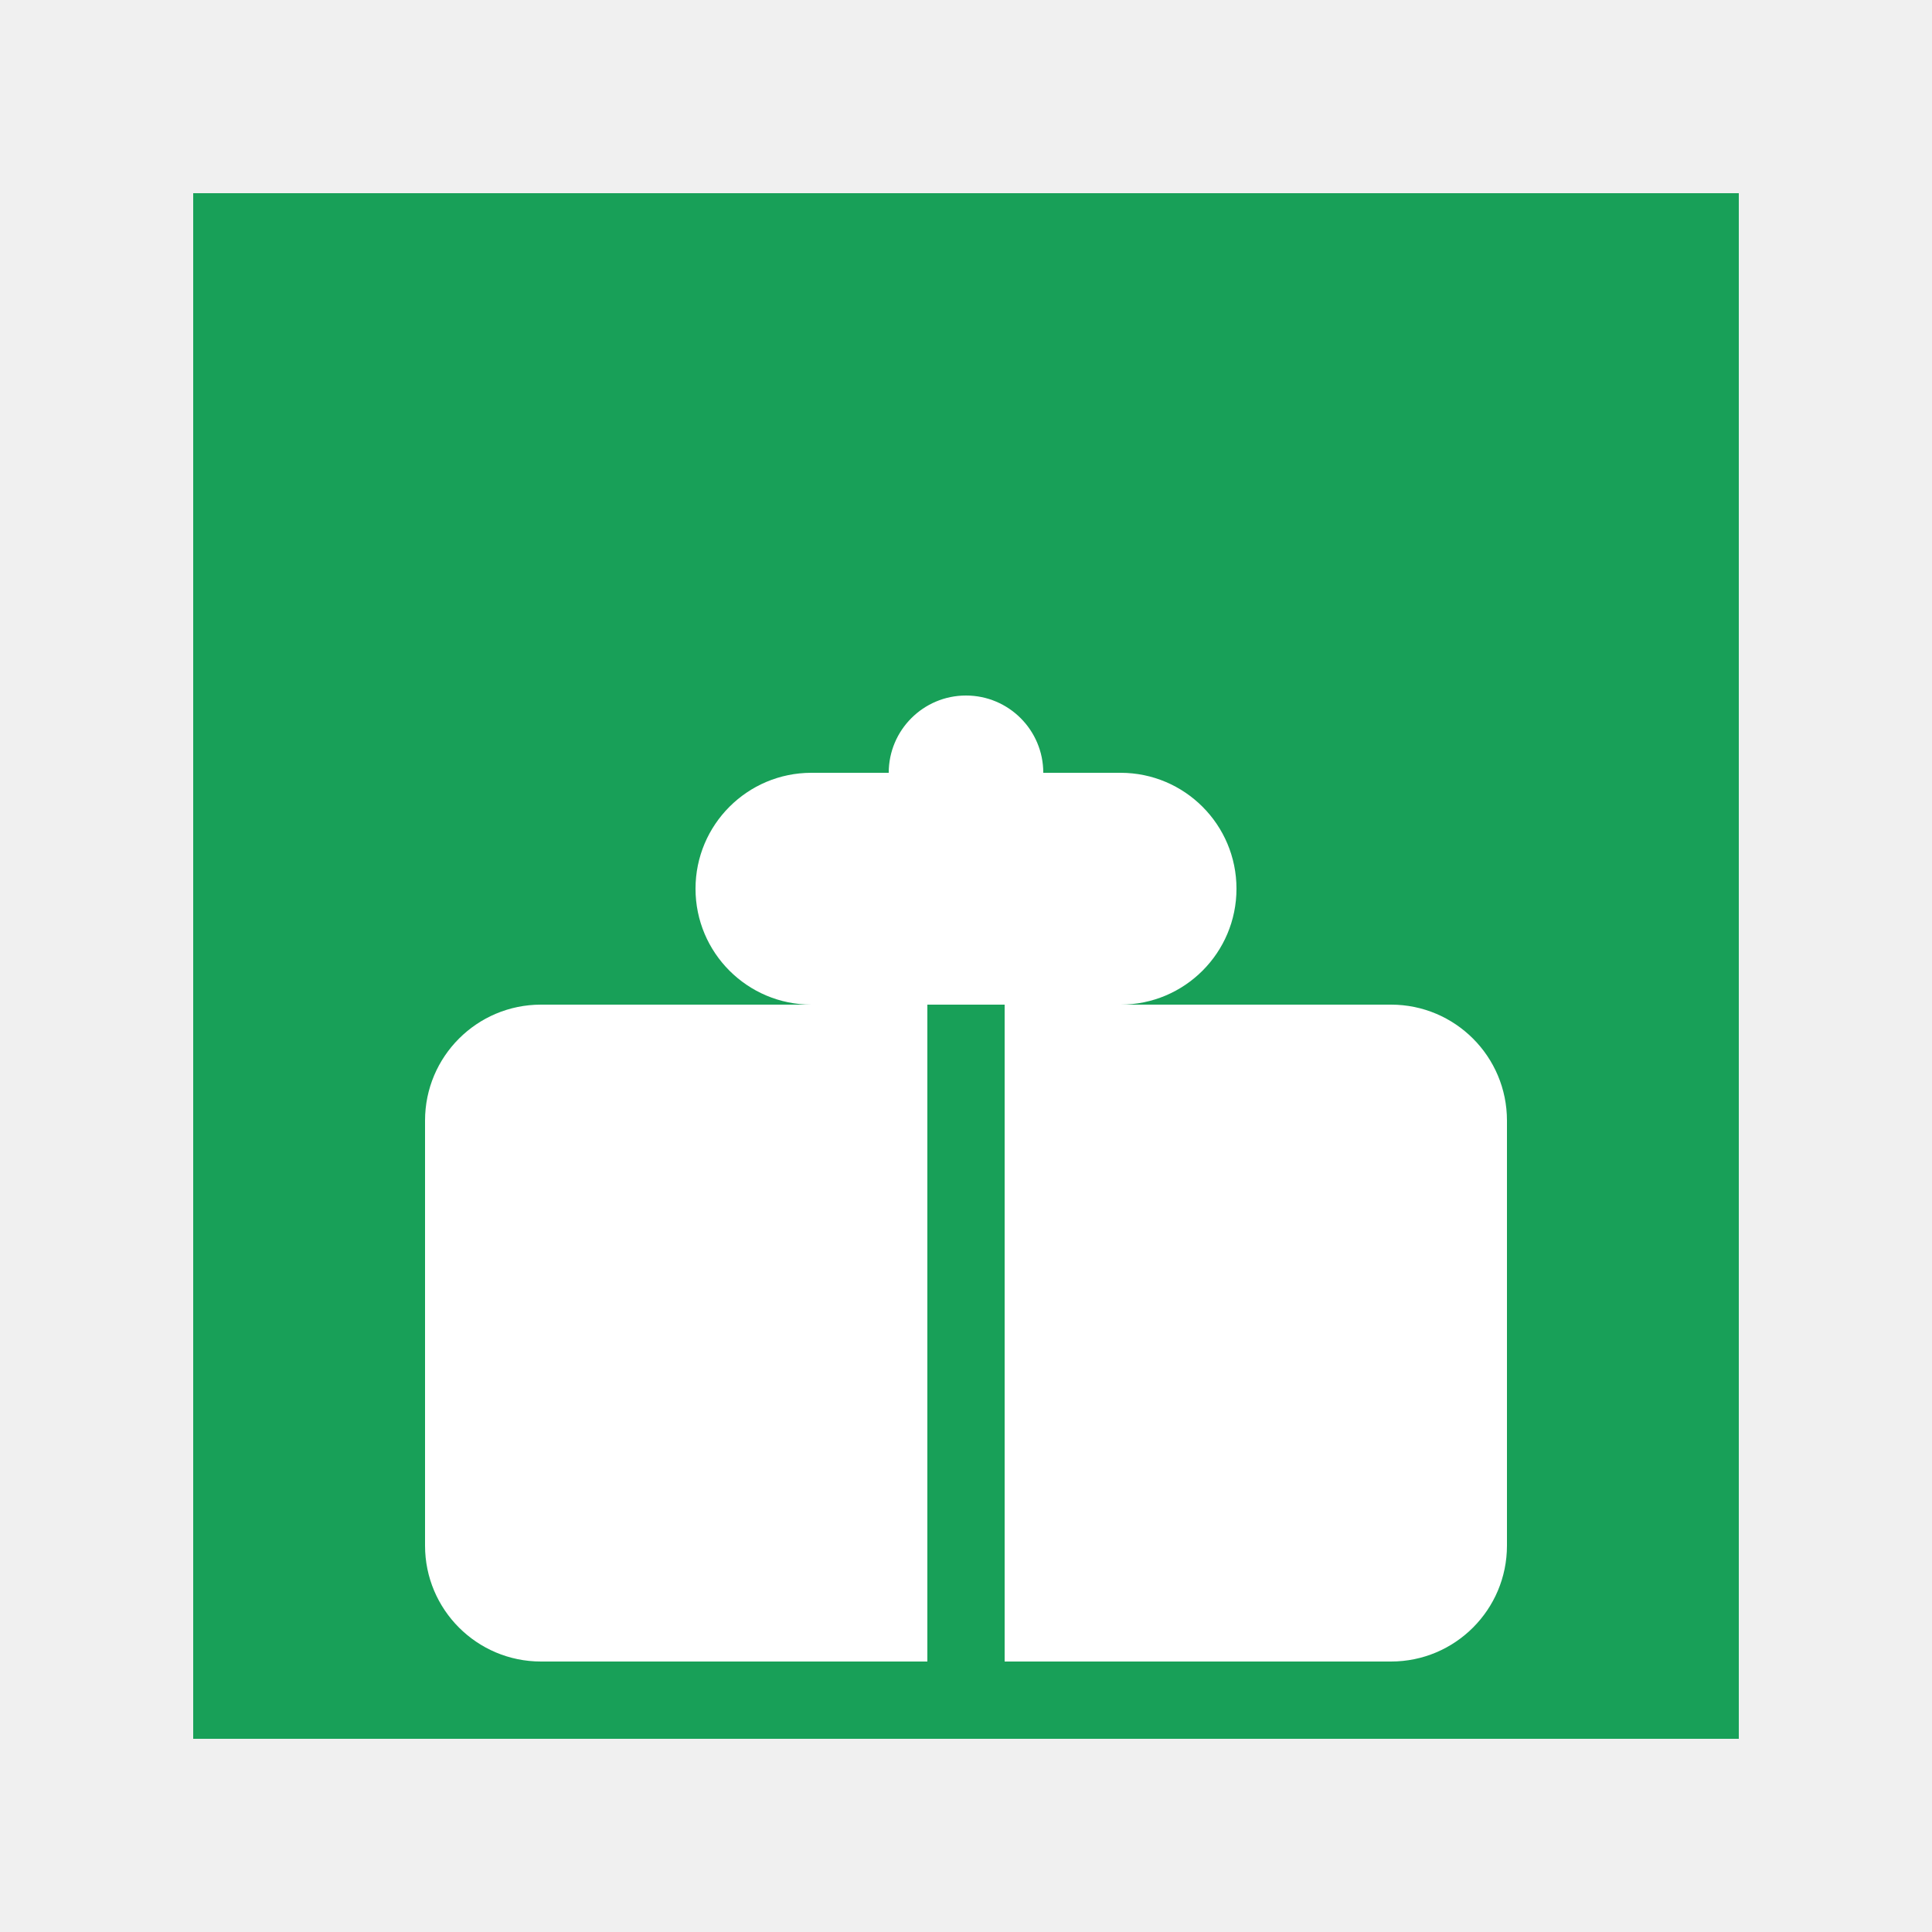
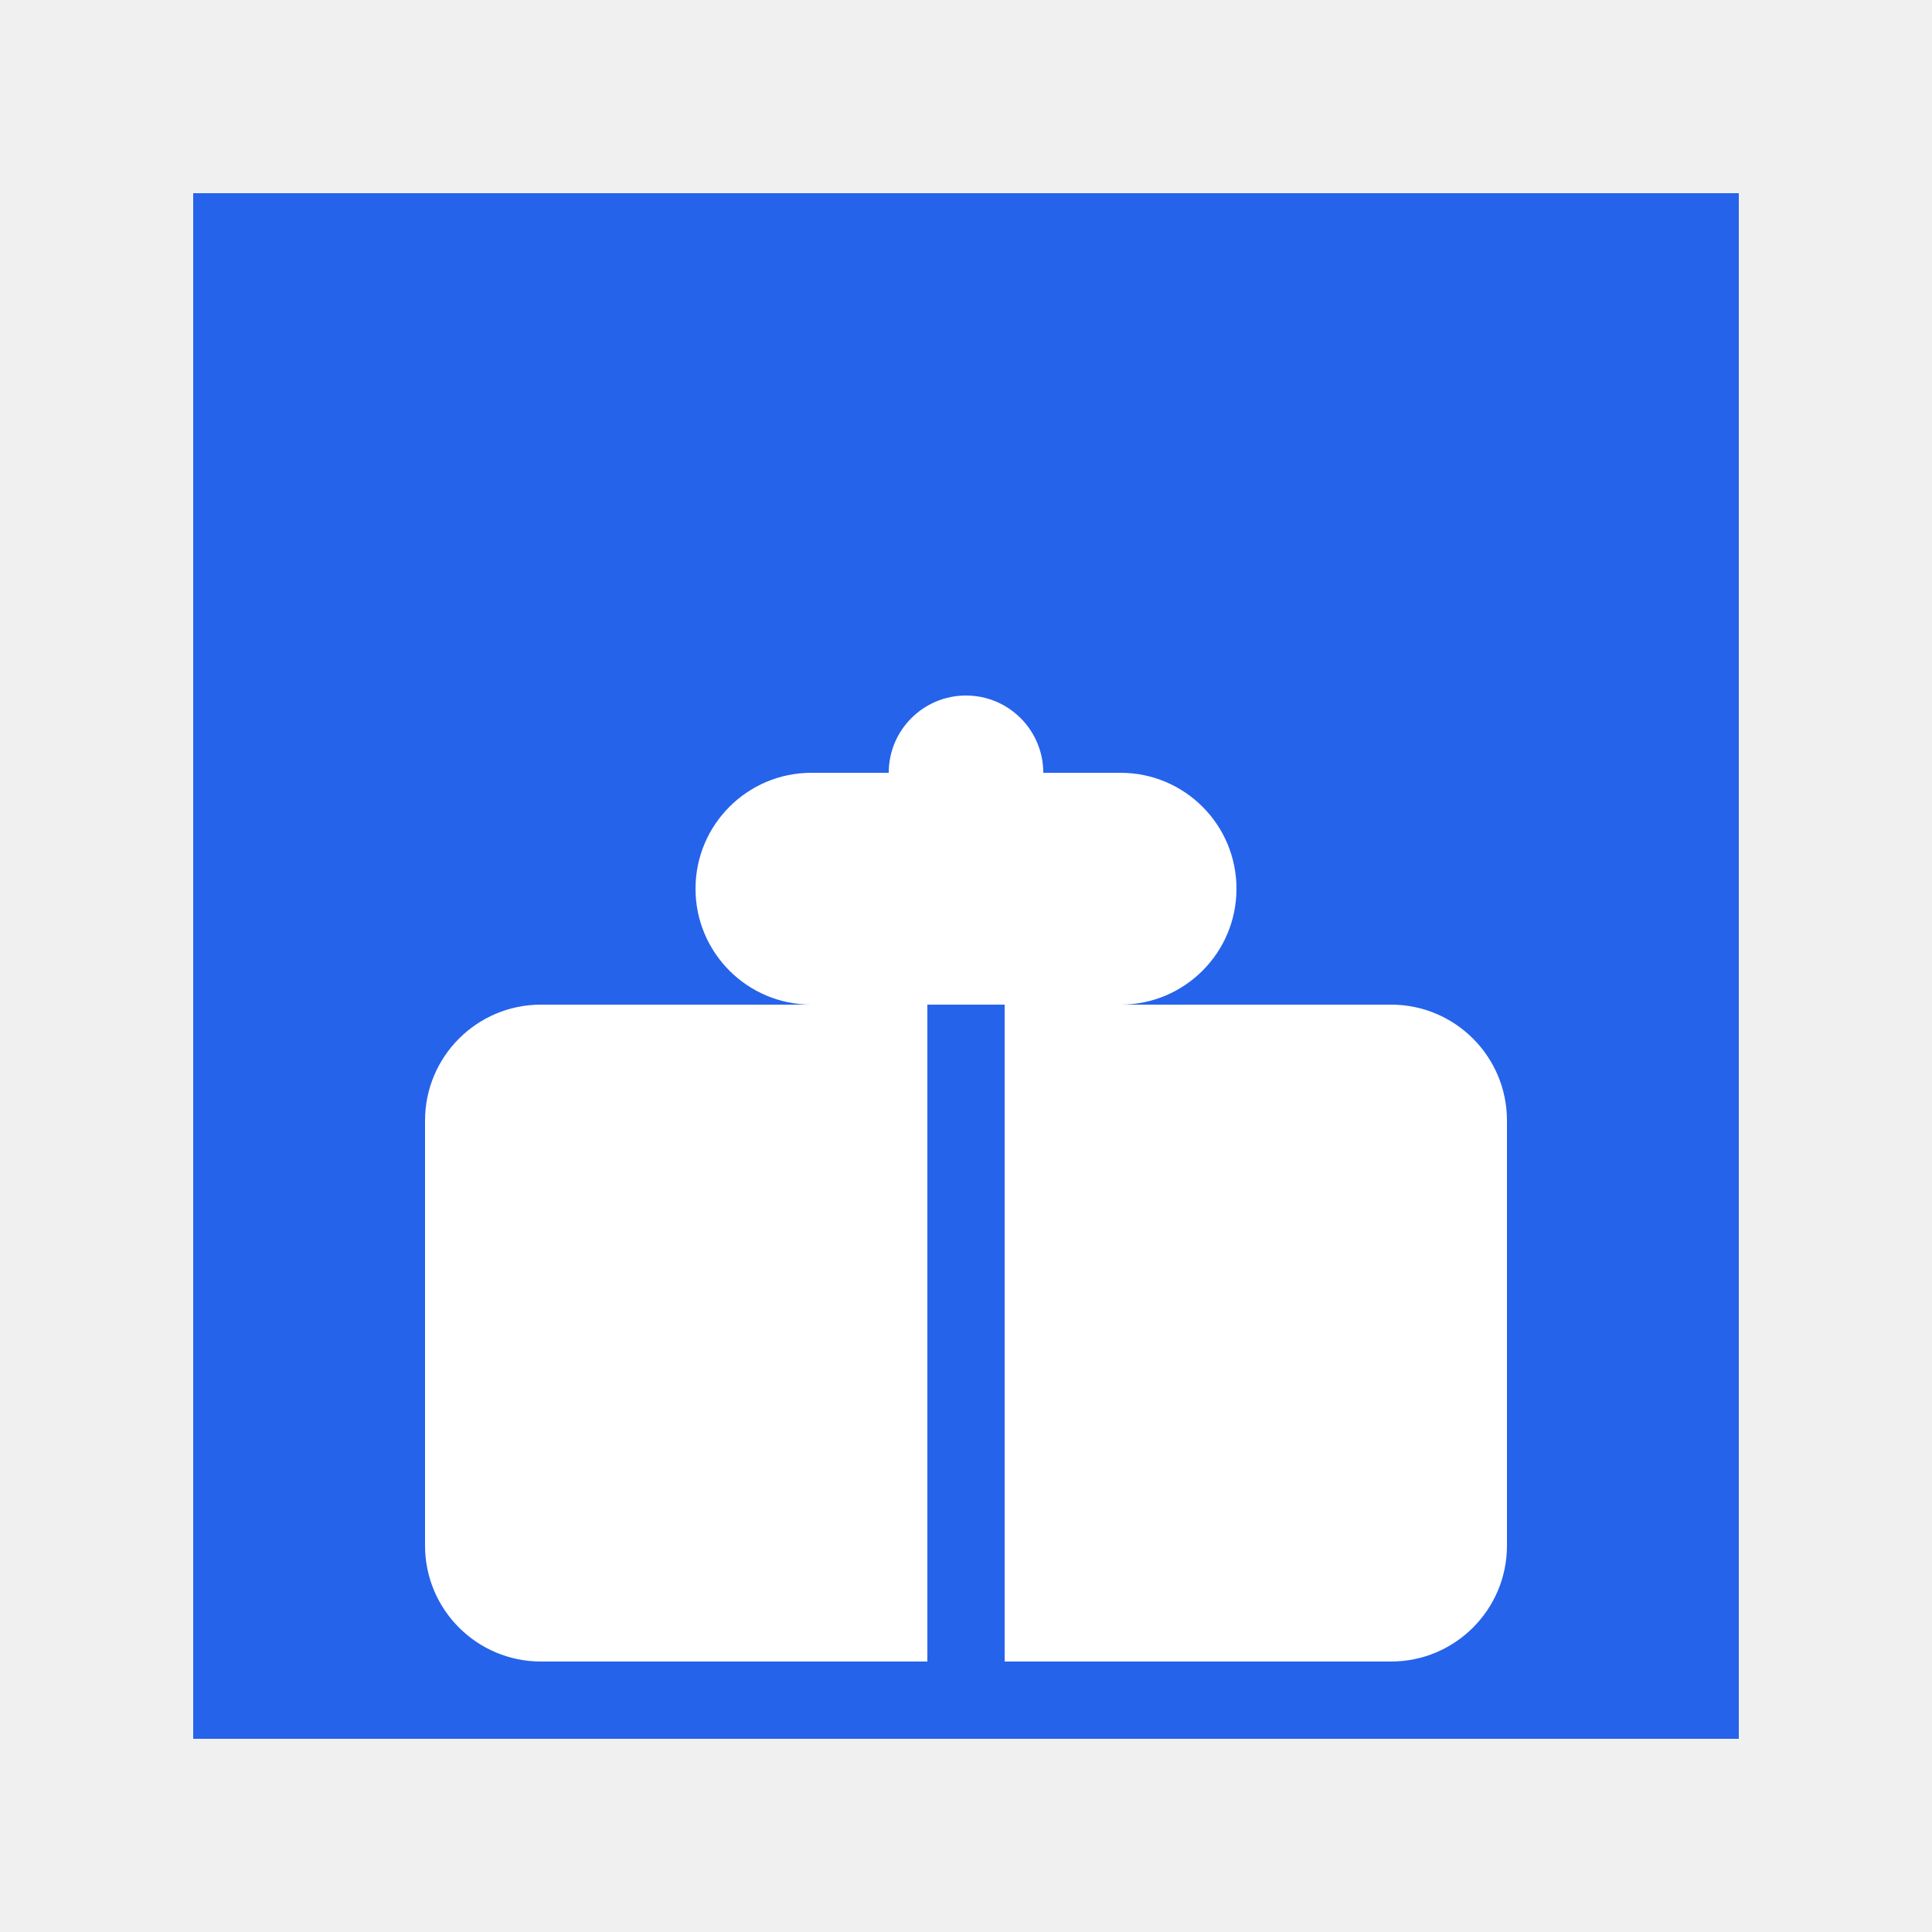
<svg xmlns="http://www.w3.org/2000/svg" viewBox="0 0 100 100">
-   <path fill="#18a058" d="M10 10h80v80H10z" rx="20" />
+   <path fill="#2563eb" d="M10 10h80v80H10z" rx="20" />
  <rect x="22" y="52" width="56" height="34" rx="6" fill="#fff" />
  <rect x="36" y="40" width="28" height="12" rx="6" fill="#fff" />
-   <rect x="48" y="52" width="4" height="34" fill="#18a058" />
+   <rect x="48" y="52" width="4" height="34" fill="#2563eb" />
  <circle cx="50" cy="40" r="4" fill="#fff" />
</svg>
